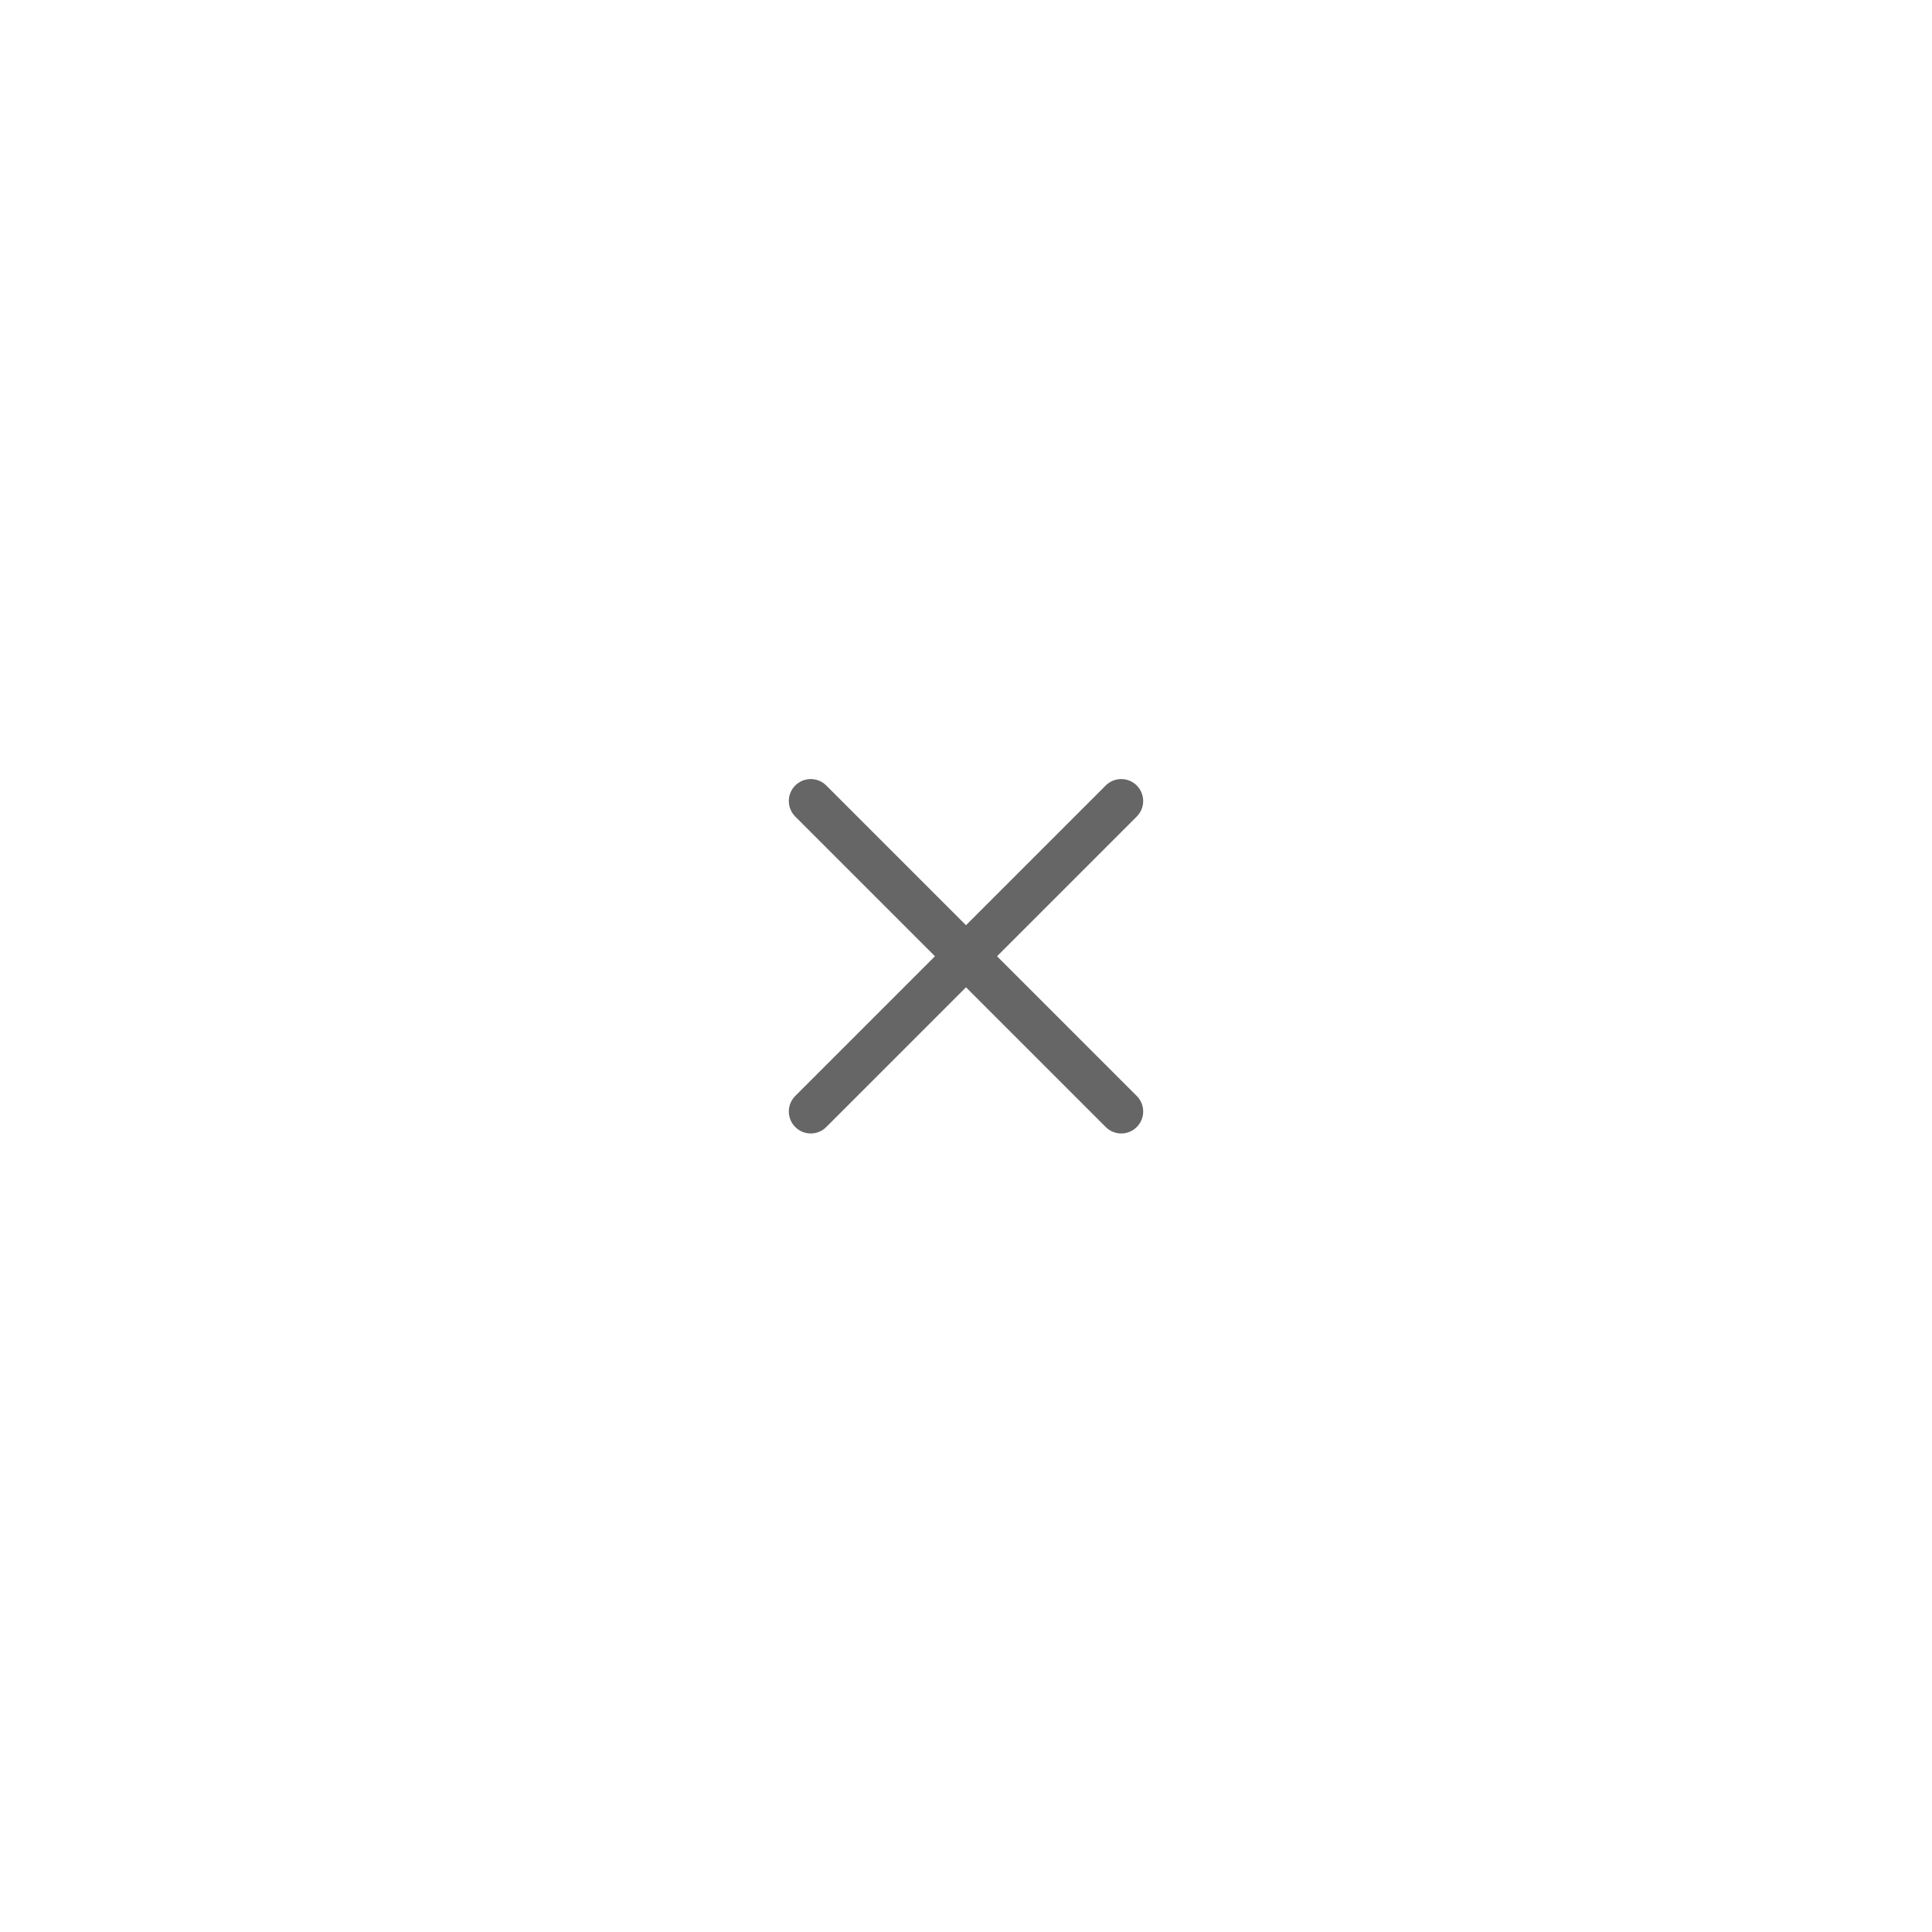
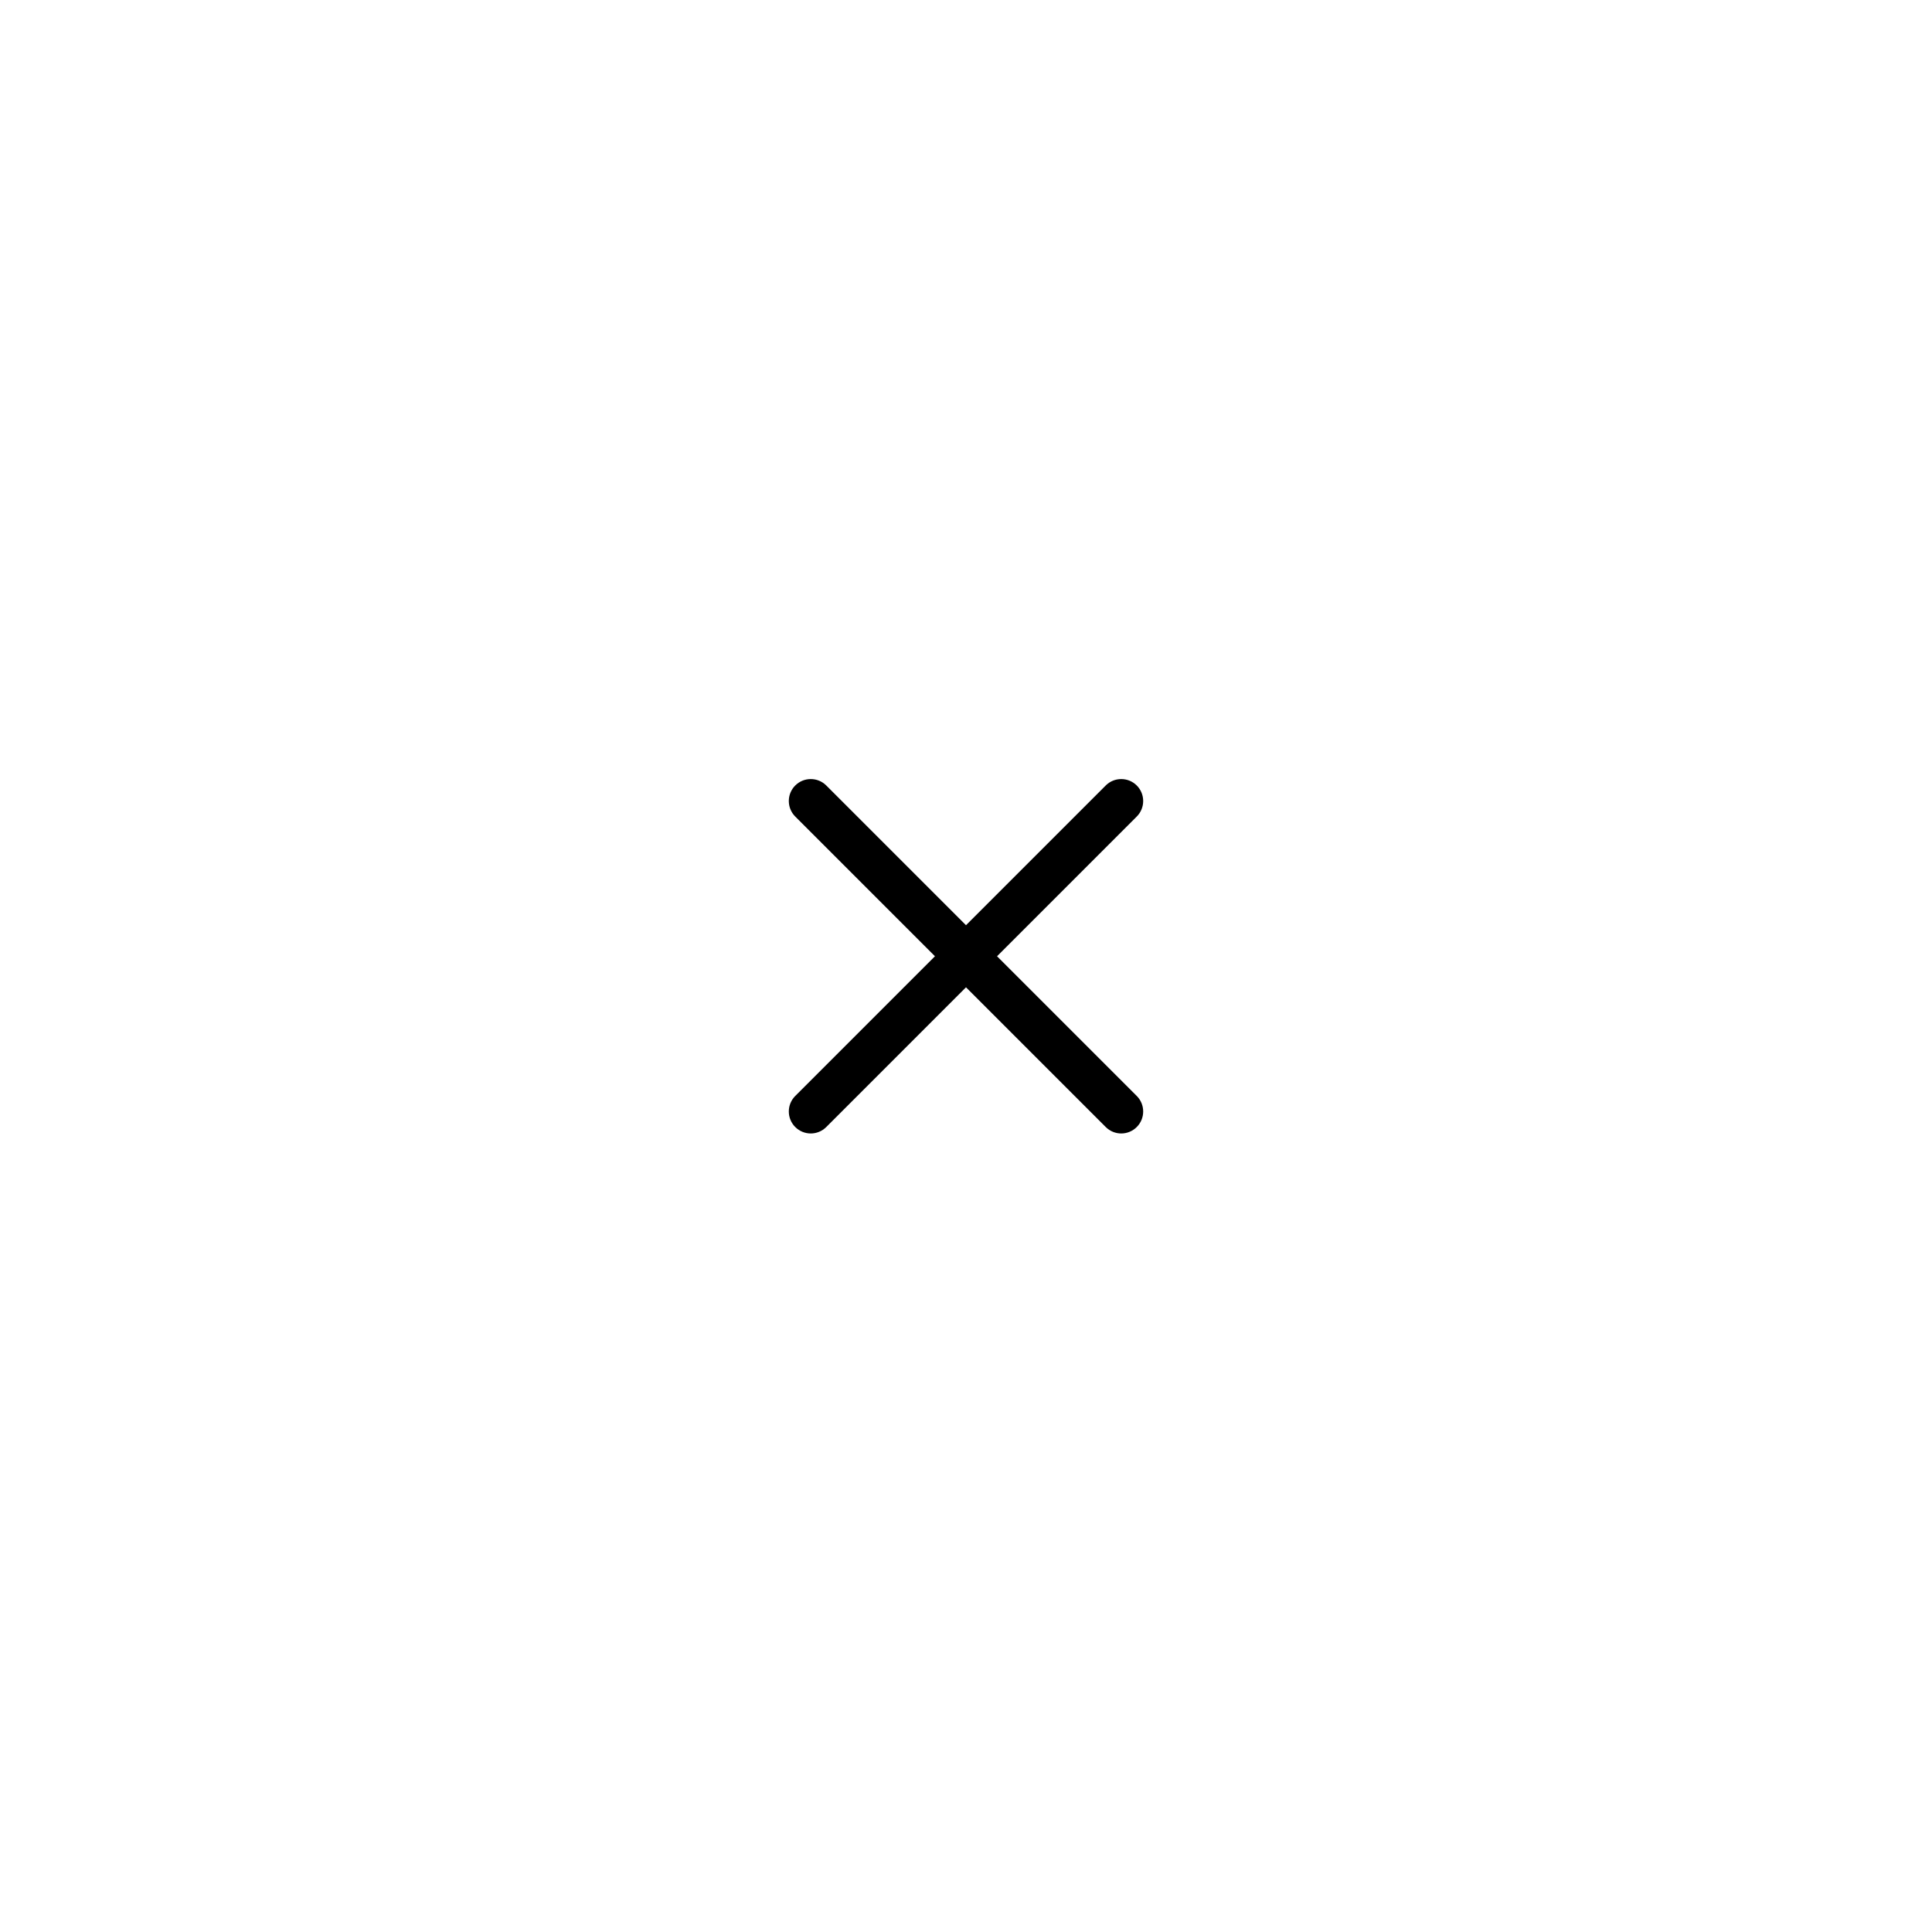
<svg xmlns="http://www.w3.org/2000/svg" width="44" height="44" viewBox="0 0 44 44">
  <g id="IconSmallCloseGrey" stroke="none" stroke-width="1" fill="none" fill-rule="evenodd">
-     <path fill-rule="evenodd" clip-rule="evenodd" d="M25.889 17.889C25.694 17.694 25.377 17.694 25.182 17.889L22 21.071L18.818 17.889C18.623 17.694 18.306 17.694 18.111 17.889C17.916 18.084 17.916 18.401 18.111 18.596L21.293 21.778L18.111 24.96C17.916 25.155 17.916 25.472 18.111 25.667C18.306 25.863 18.623 25.863 18.818 25.667L22 22.485L25.182 25.667C25.377 25.863 25.694 25.863 25.889 25.667C26.084 25.472 26.084 25.155 25.889 24.96L22.707 21.778L25.889 18.596C26.084 18.401 26.084 18.084 25.889 17.889Z" fill="#666666" />
+     <path fill-rule="evenodd" clip-rule="evenodd" d="M25.889 17.889C25.694 17.694 25.377 17.694 25.182 17.889L22 21.071L18.818 17.889C18.623 17.694 18.306 17.694 18.111 17.889C17.916 18.084 17.916 18.401 18.111 18.596L21.293 21.778L18.111 24.96C17.916 25.155 17.916 25.472 18.111 25.667C18.306 25.863 18.623 25.863 18.818 25.667L22 22.485L25.182 25.667C25.377 25.863 25.694 25.863 25.889 25.667C26.084 25.472 26.084 25.155 25.889 24.96L22.707 21.778L25.889 18.596C26.084 18.401 26.084 18.084 25.889 17.889Z" fill="currentColor" />
  </g>
</svg>
